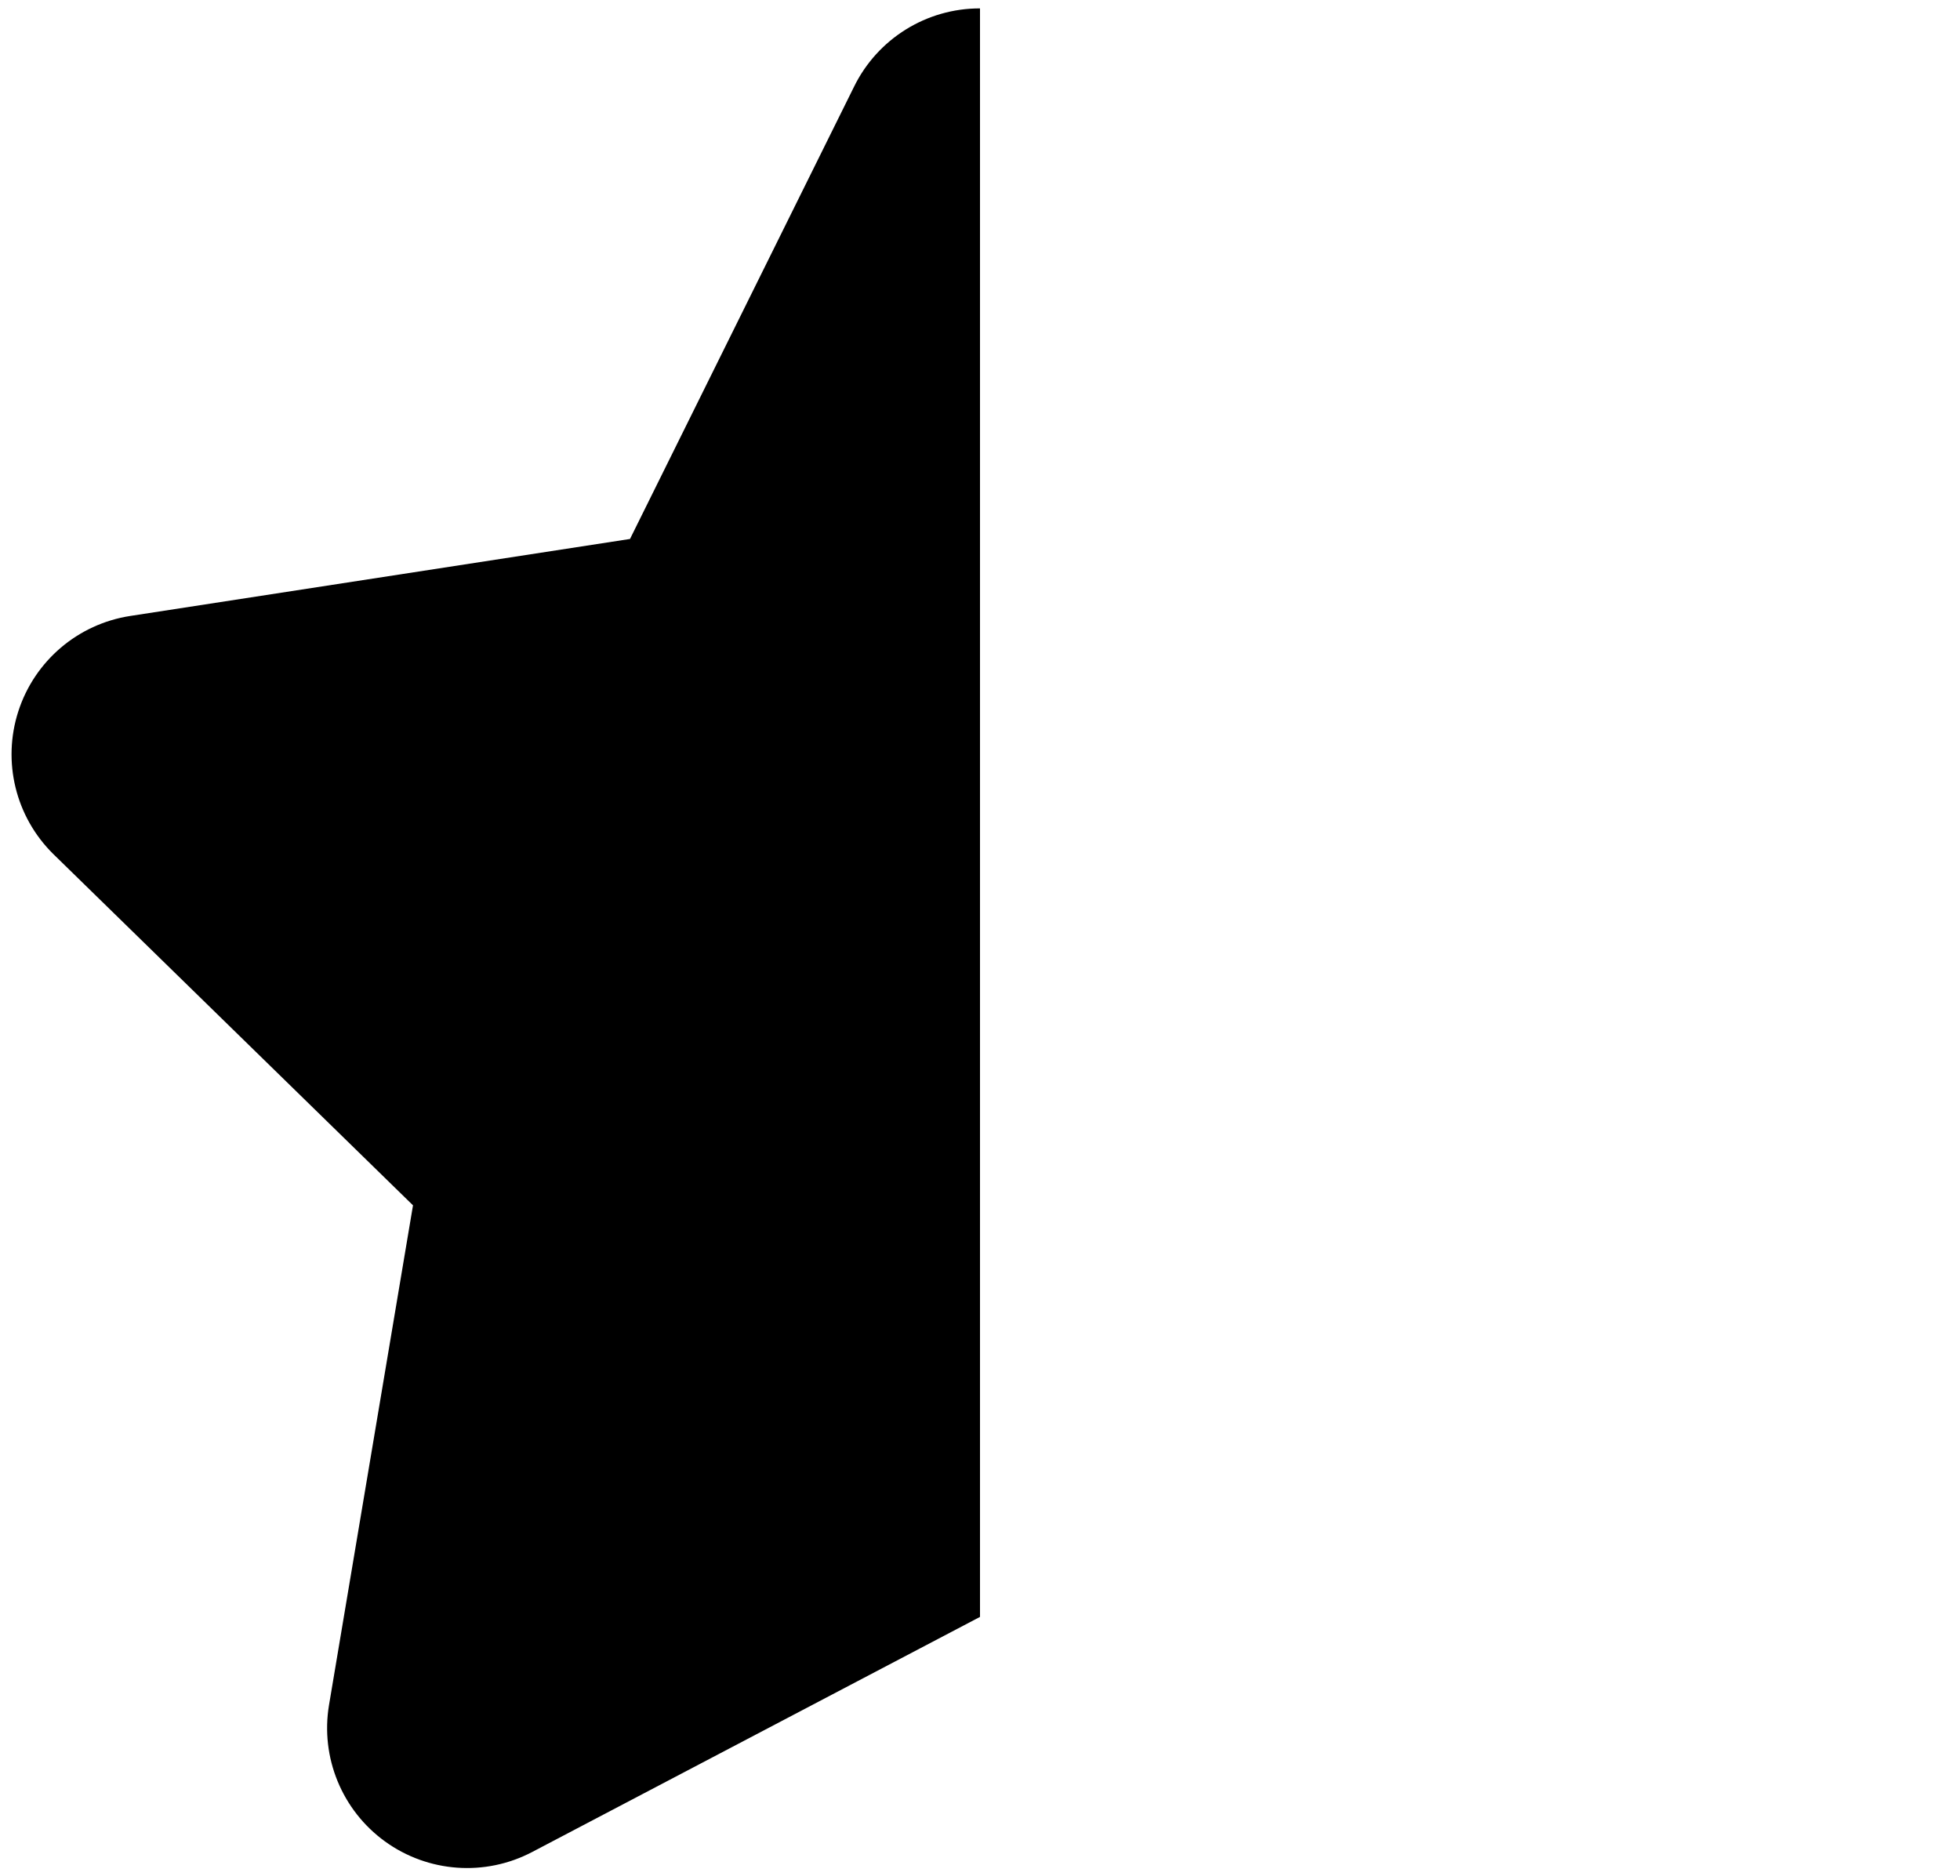
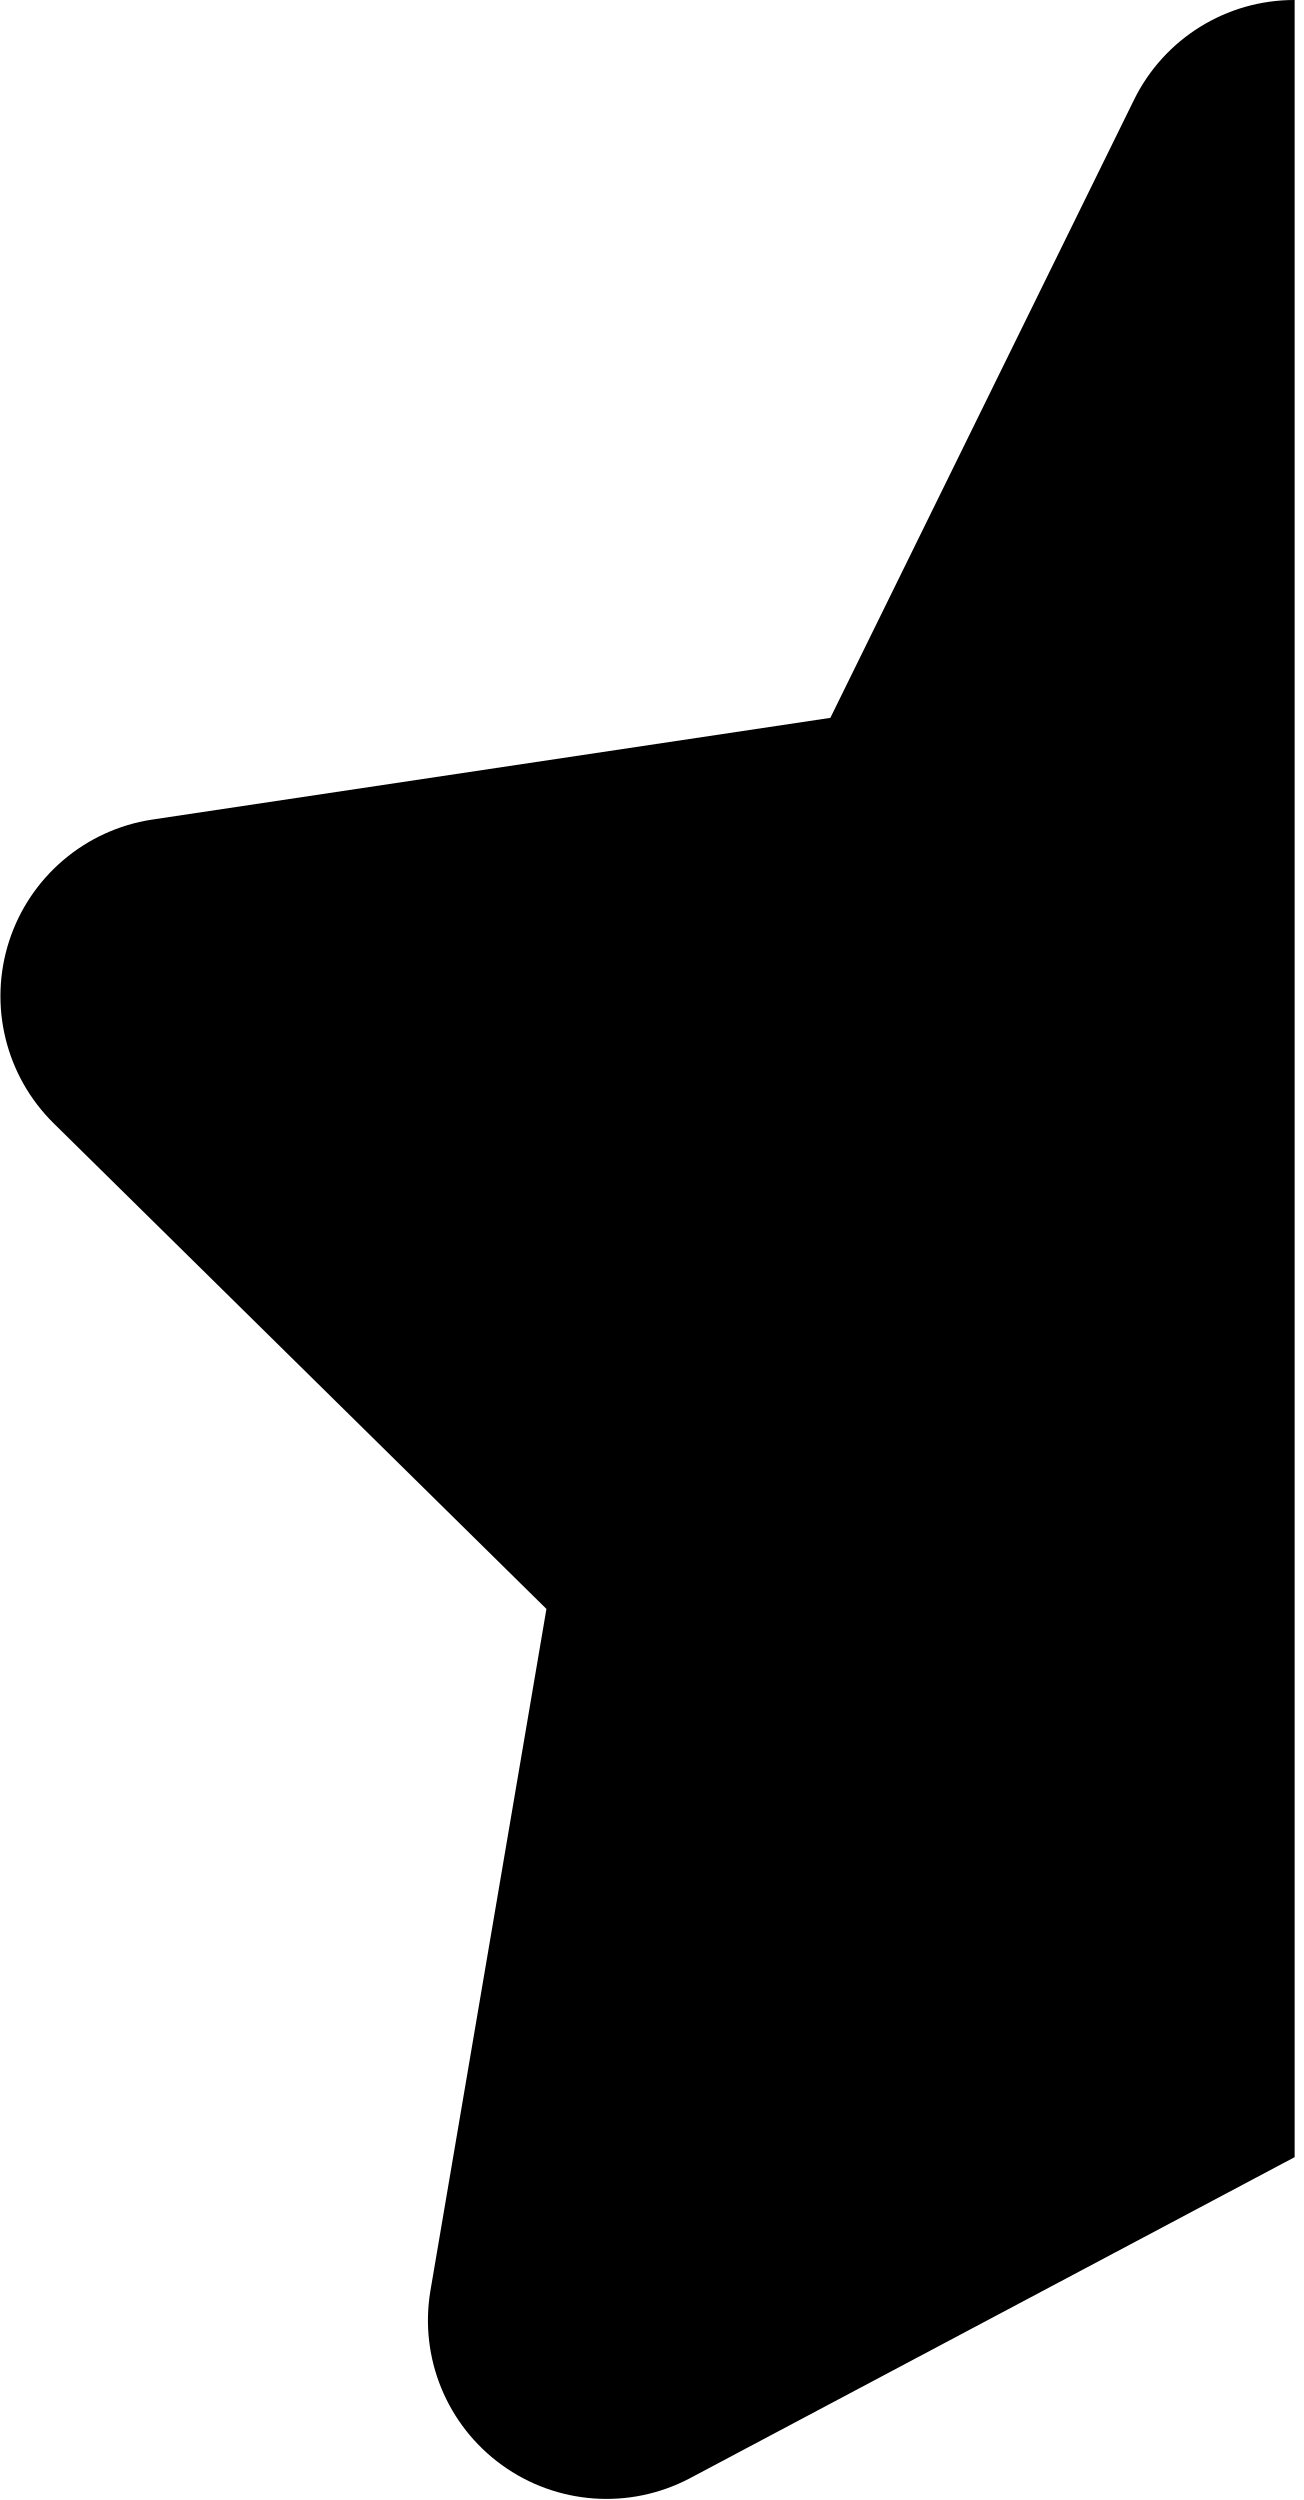
- <svg xmlns="http://www.w3.org/2000/svg" viewBox="0 0 140 134">
-   <path fill-rule="evenodd" d="M70 .6v114.9l-32 16.8a10 10 0 0 1-14.5-10.5l6-35.7L3.8 61a10 10 0 0 1 5.5-17L45 38.5 61 6.2a10 10 0 0 1 9-5.6z" />
+ <svg xmlns="http://www.w3.org/2000/svg" viewBox="0 0 73 140">
+   <path fill-rule="evenodd" d="M72.5 0v120.8l-33.9 18a10 10 0 0 1-14.5-10.5l6.5-38.2L3 62.9a10 10 0 0 1 5.5-17l38-5.7 17-34.6a10 10 0 0 1 9-5.6z" />
</svg>
